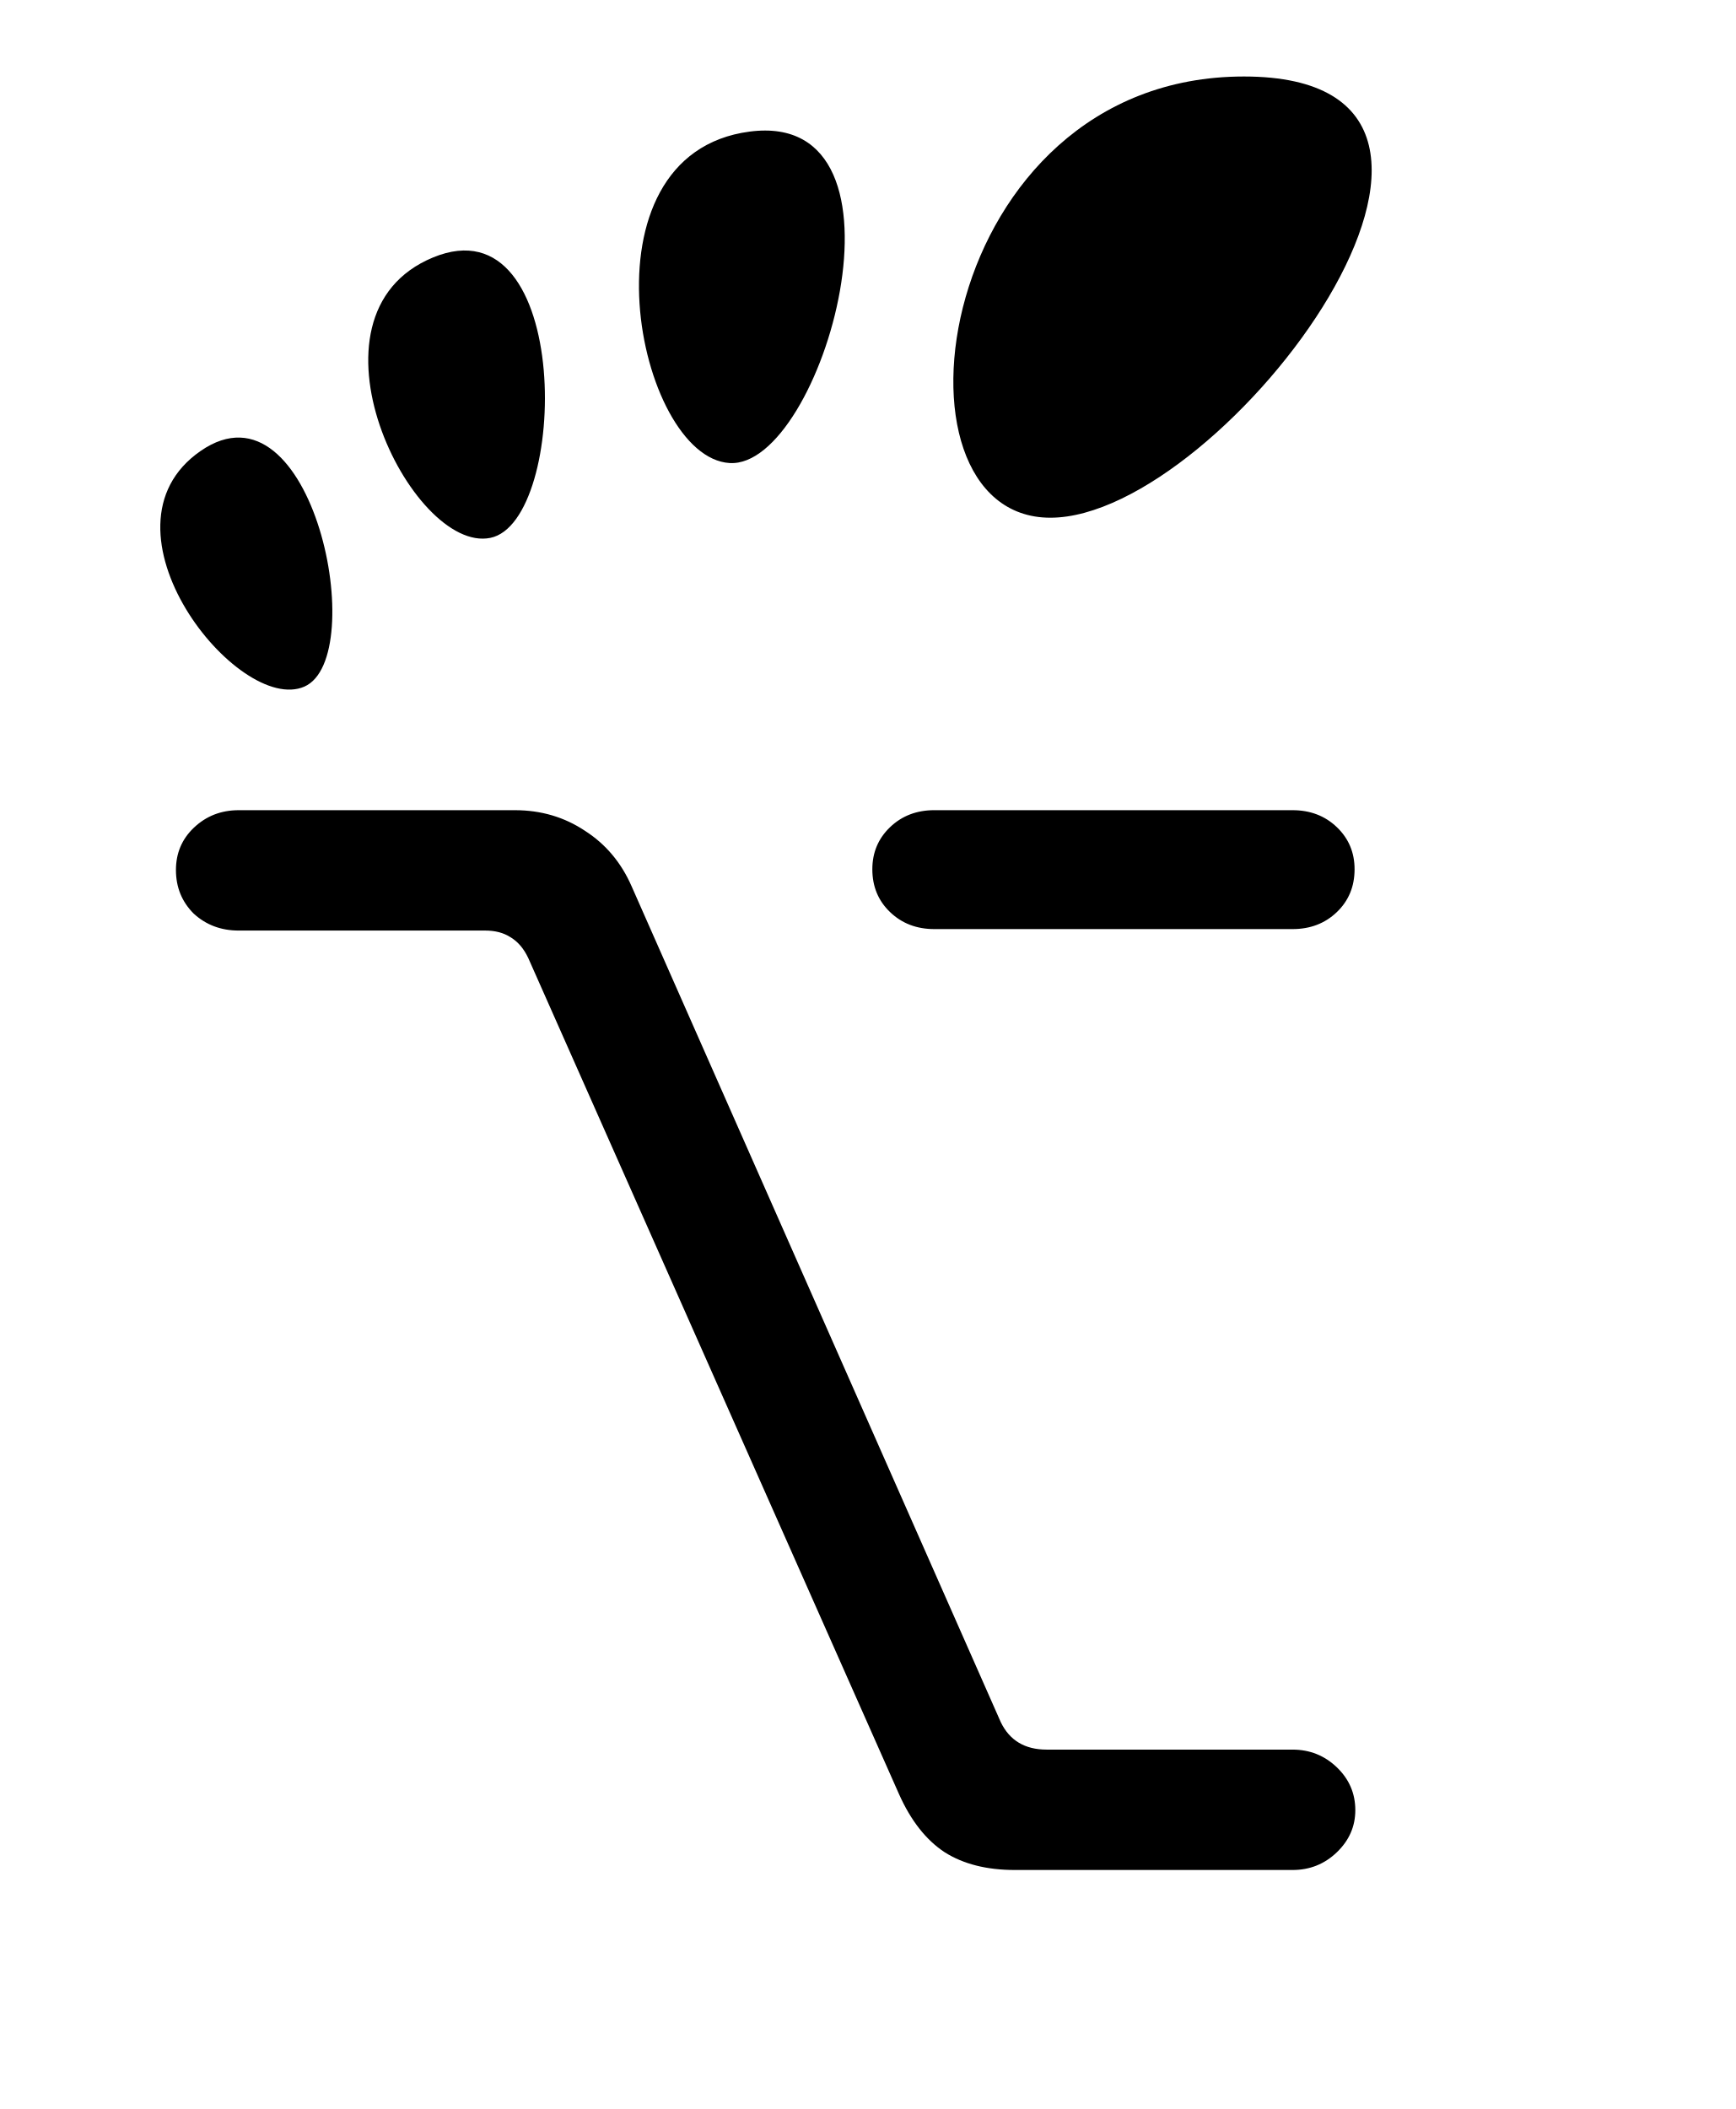
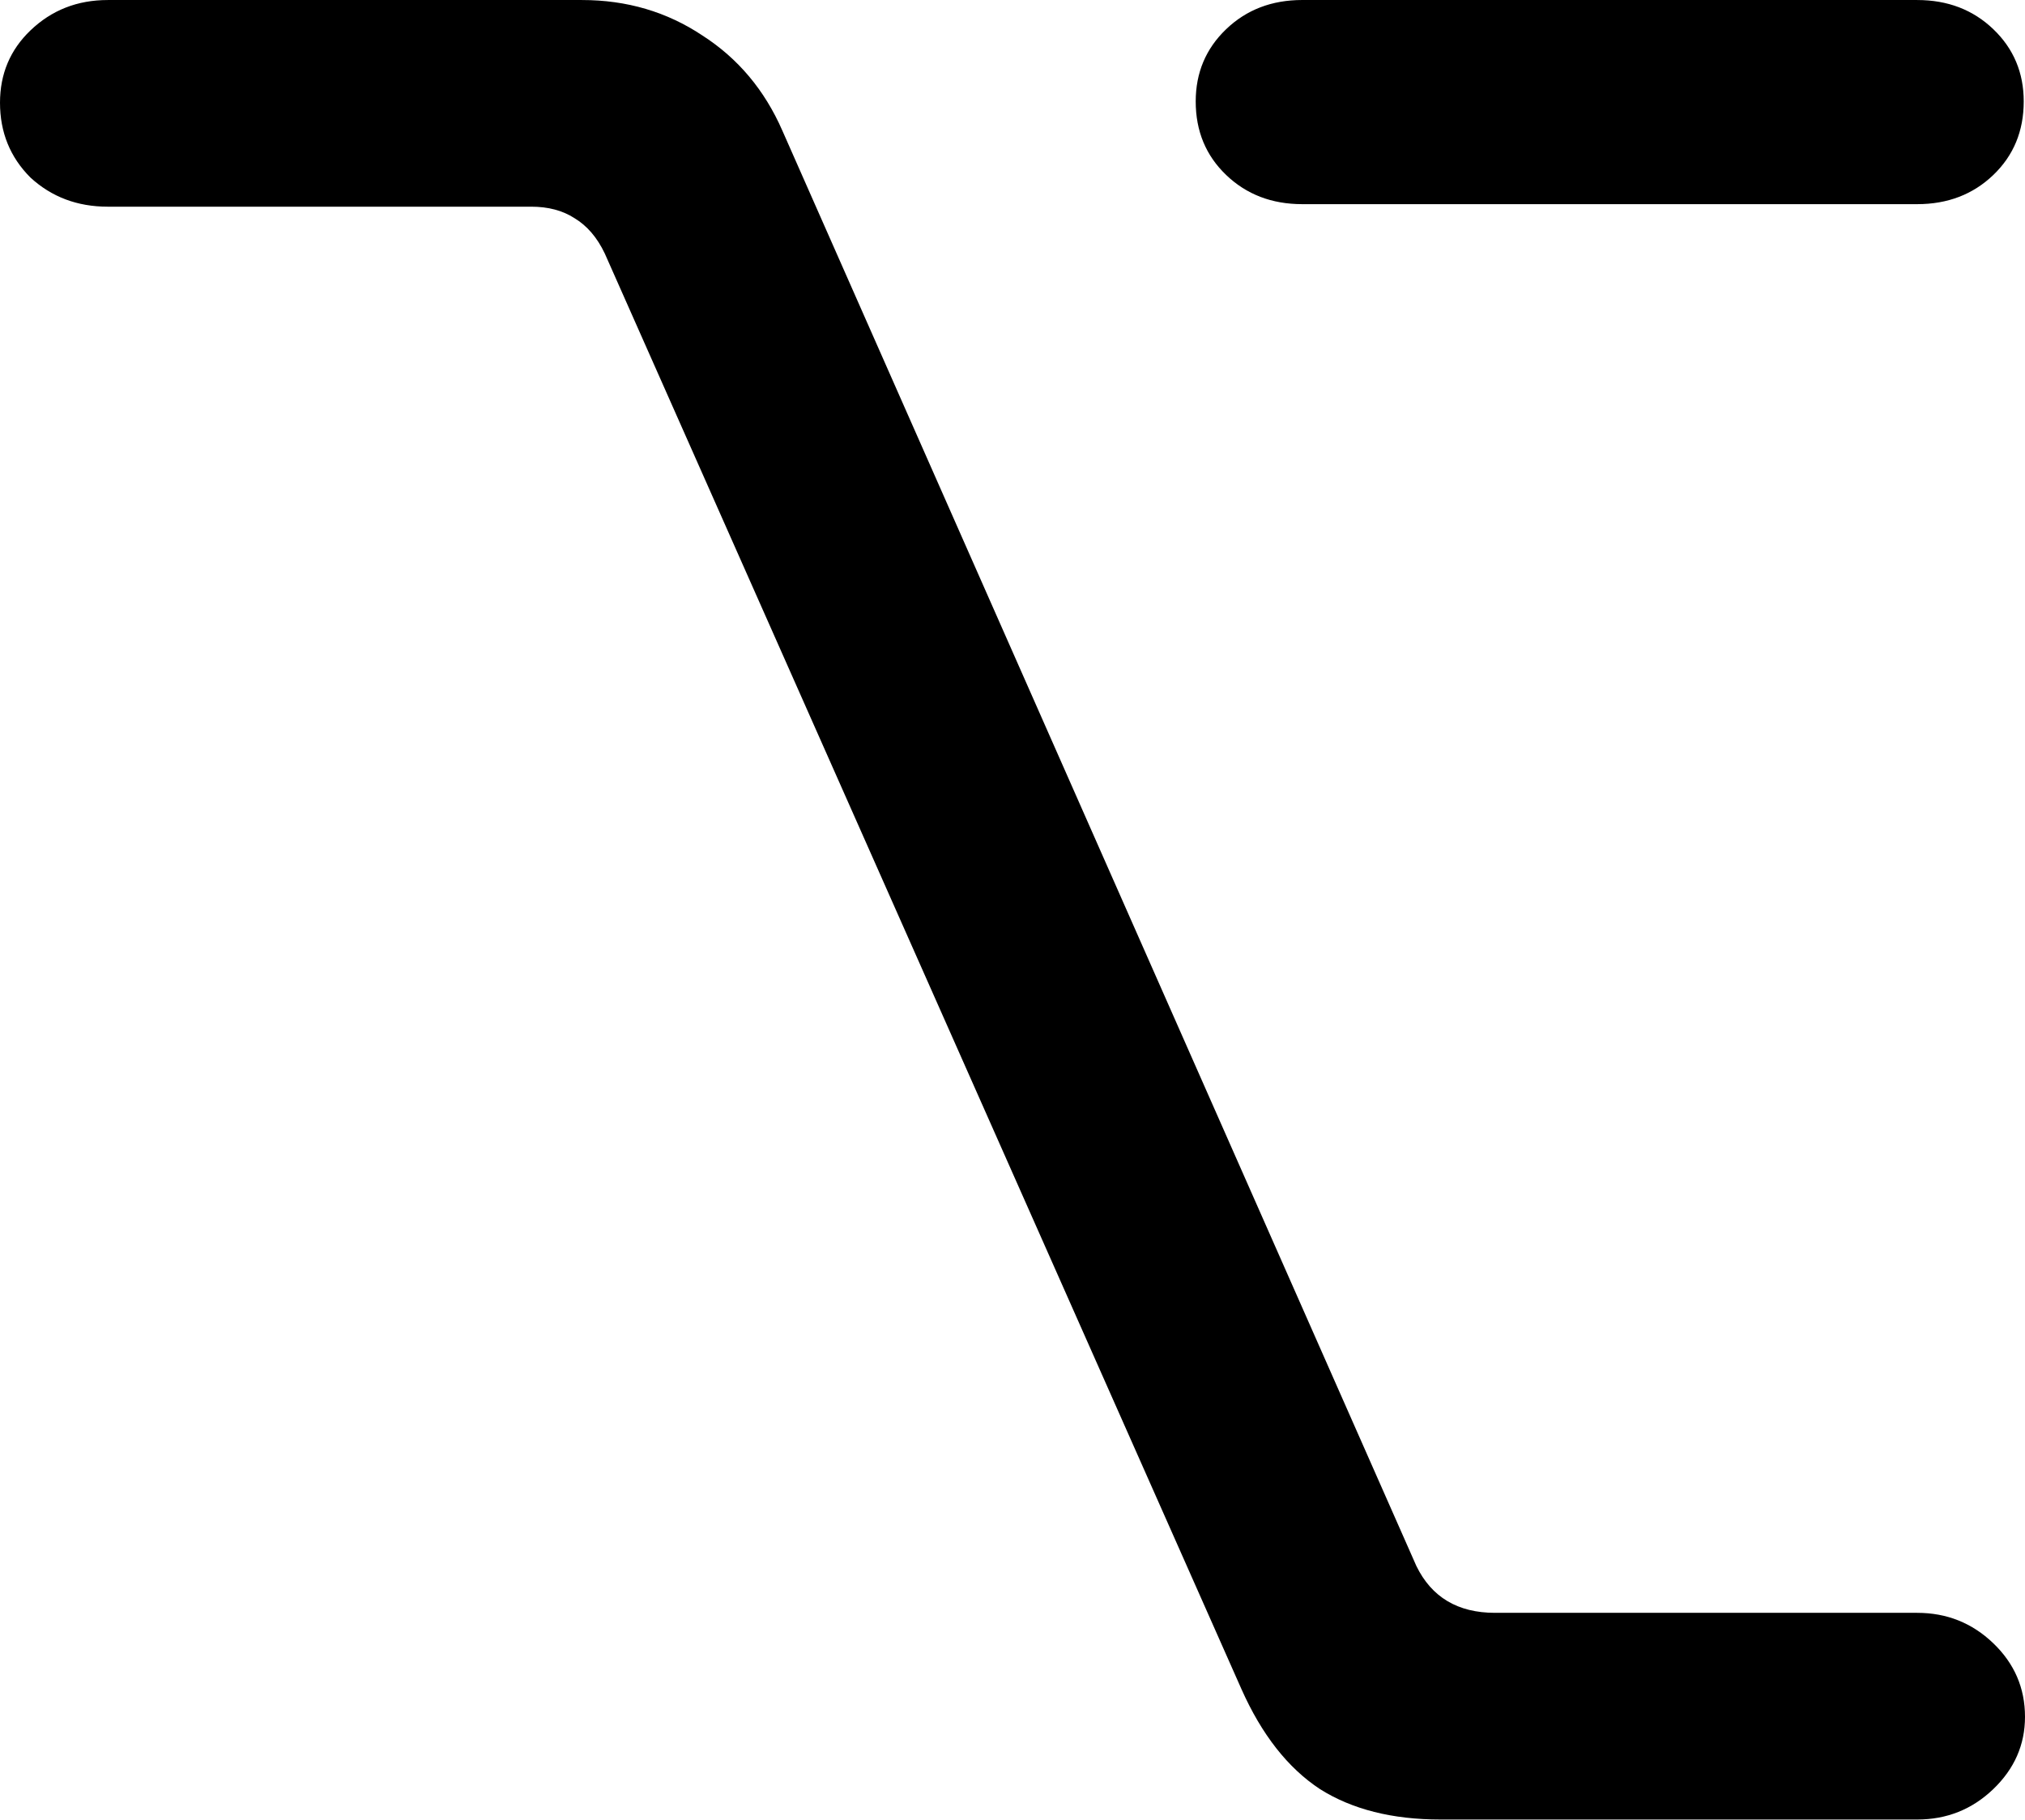
- <svg xmlns="http://www.w3.org/2000/svg" width="401.74" height="488.232" version="1.0">
-   <g style="fill:#000;fill-opacity:1;fill-rule:nonzero;stroke:none;stroke-miterlimit:4">
-     <path d="M86.068 0C61.466 0 56.851 35.041 70.691 35.041 84.529 35.041 110.671 0 86.068 0M45.217 30.699c7.369.45 15.454-28.122 1.604-26.325-13.845 1.797-8.976 25.875-1.604 26.325M11.445 48.453c5.241-2.307.675-24.872-8.237-18.718-8.908 6.155 2.996 21.024 8.237 18.718M26.212 36.642c6.239-1.272 6.581-26.864-4.545-22.273-11.128 4.592-1.689 23.547 4.545 22.273" style="fill:#000;fill-opacity:1" transform="translate(37.116 17.709)scale(2.9149)" />
-     <path d="M28.163 58.269q3.109 0 5.572 1.642 2.464 1.584 3.696 4.399l29.327 66.397q1.056 2.17 3.637 2.17h19.532q2.053 0 3.52 1.408 1.466 1.408 1.466 3.402 0 1.936-1.467 3.344-1.466 1.407-3.519 1.407H67.873q-3.344 0-5.573-1.407-2.228-1.467-3.636-4.634L29.219 70q-.528-1.115-1.408-1.643-.82-.528-1.994-.528H6.227q-2.112 0-3.579-1.349-1.407-1.408-1.407-3.46 0-1.995 1.407-3.344 1.467-1.407 3.578-1.407zm61.764 0q2.112 0 3.52 1.349t1.407 3.343q0 2.053-1.408 3.402t-3.519 1.349H61.479q-2.111 0-3.519-1.35-1.408-1.348-1.408-3.401 0-1.994 1.408-3.343 1.408-1.35 3.52-1.35z" aria-label="⌥" style="font-size:65.868px;font-family:&quot;System Font&quot;;-inkscape-font-specification:&quot;System Font&quot;;stroke-width:.626" transform="translate(37.116 17.709)scale(2.9149)" />
-   </g>
+ <svg xmlns="http://www.w3.org/2000/svg" width="273.045" height="245.347" version="1.0">
+   <path d="M28.163 58.269q3.109 0 5.572 1.642 2.464 1.584 3.696 4.399l29.327 66.397q1.056 2.17 3.637 2.17h19.532q2.053 0 3.52 1.408 1.466 1.408 1.466 3.402 0 1.936-1.467 3.344-1.466 1.407-3.519 1.407H67.873q-3.344 0-5.573-1.407-2.228-1.467-3.636-4.634L29.219 70q-.528-1.115-1.408-1.643-.82-.528-1.994-.528H6.227q-2.112 0-3.579-1.349-1.407-1.408-1.407-3.46 0-1.995 1.407-3.344 1.467-1.407 3.578-1.407zm61.764 0q2.112 0 3.52 1.349t1.407 3.343q0 2.053-1.408 3.402t-3.519 1.349H61.479q-2.111 0-3.519-1.35-1.408-1.348-1.408-3.401 0-1.994 1.408-3.343 1.408-1.35 3.52-1.35z" aria-label="⌥" style="fill:#000;fill-opacity:1;fill-rule:nonzero;stroke:none" transform="translate(-3.617 -169.845)scale(2.9149)" />
</svg>
